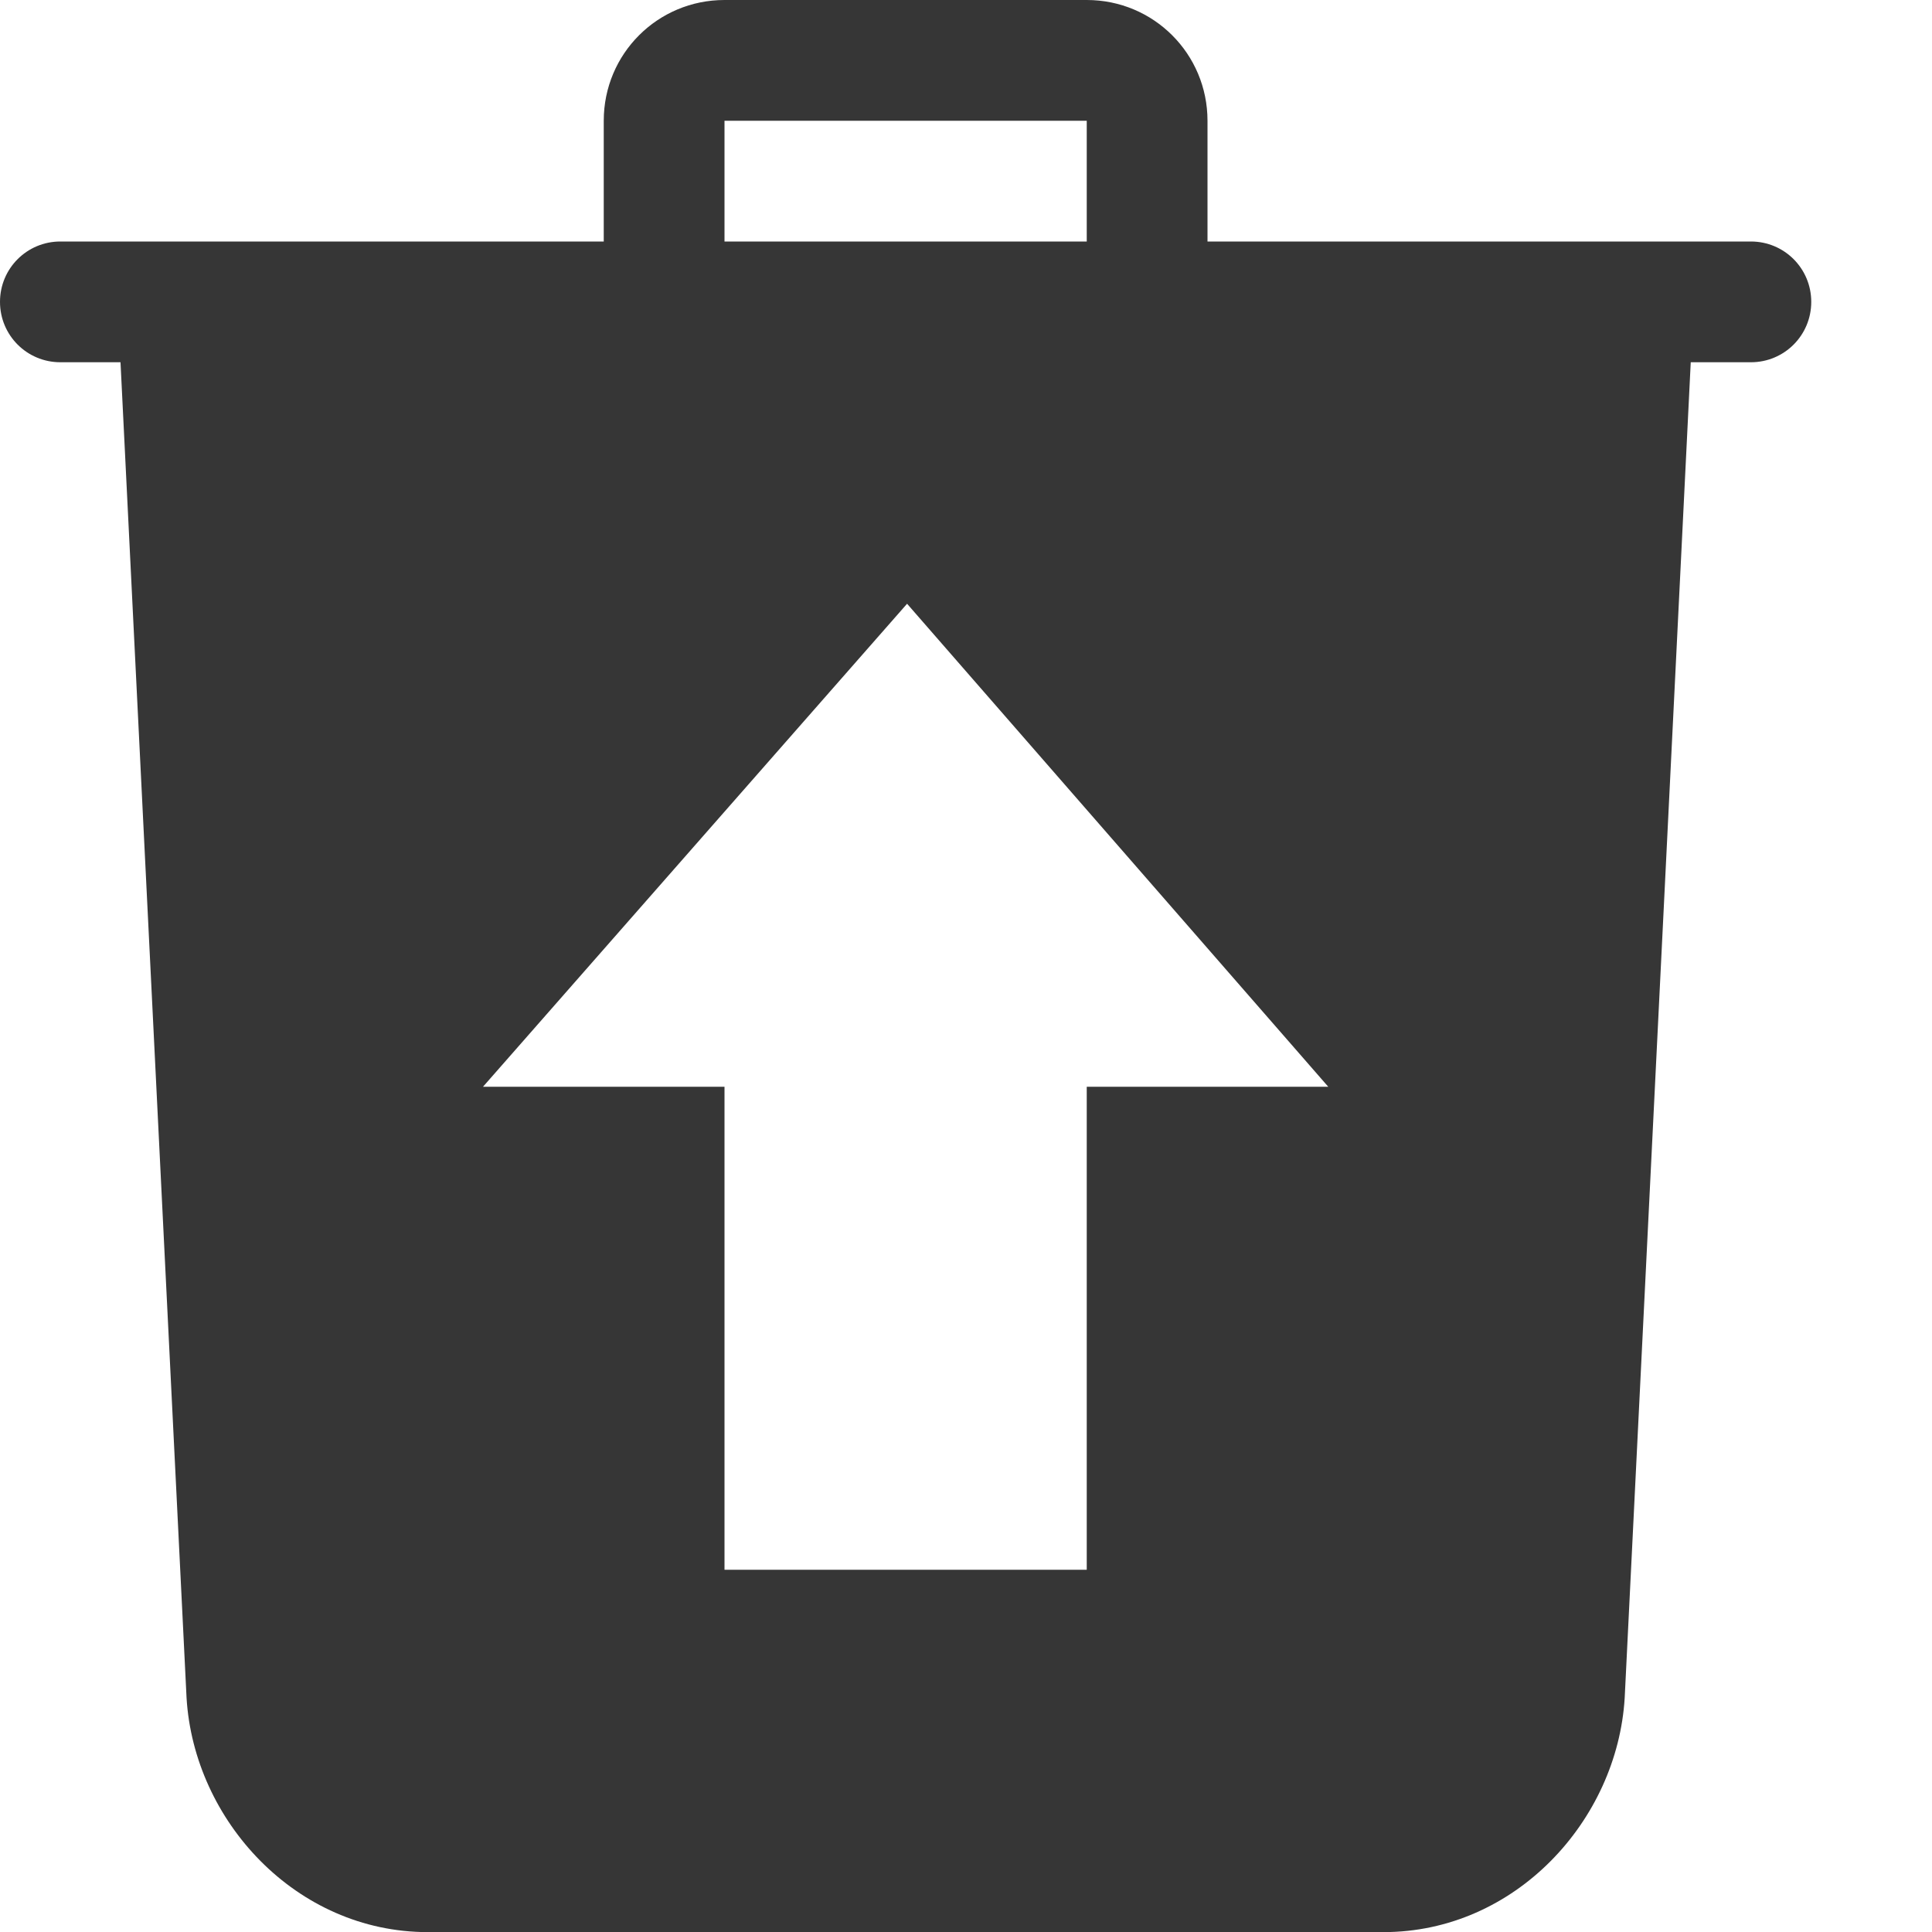
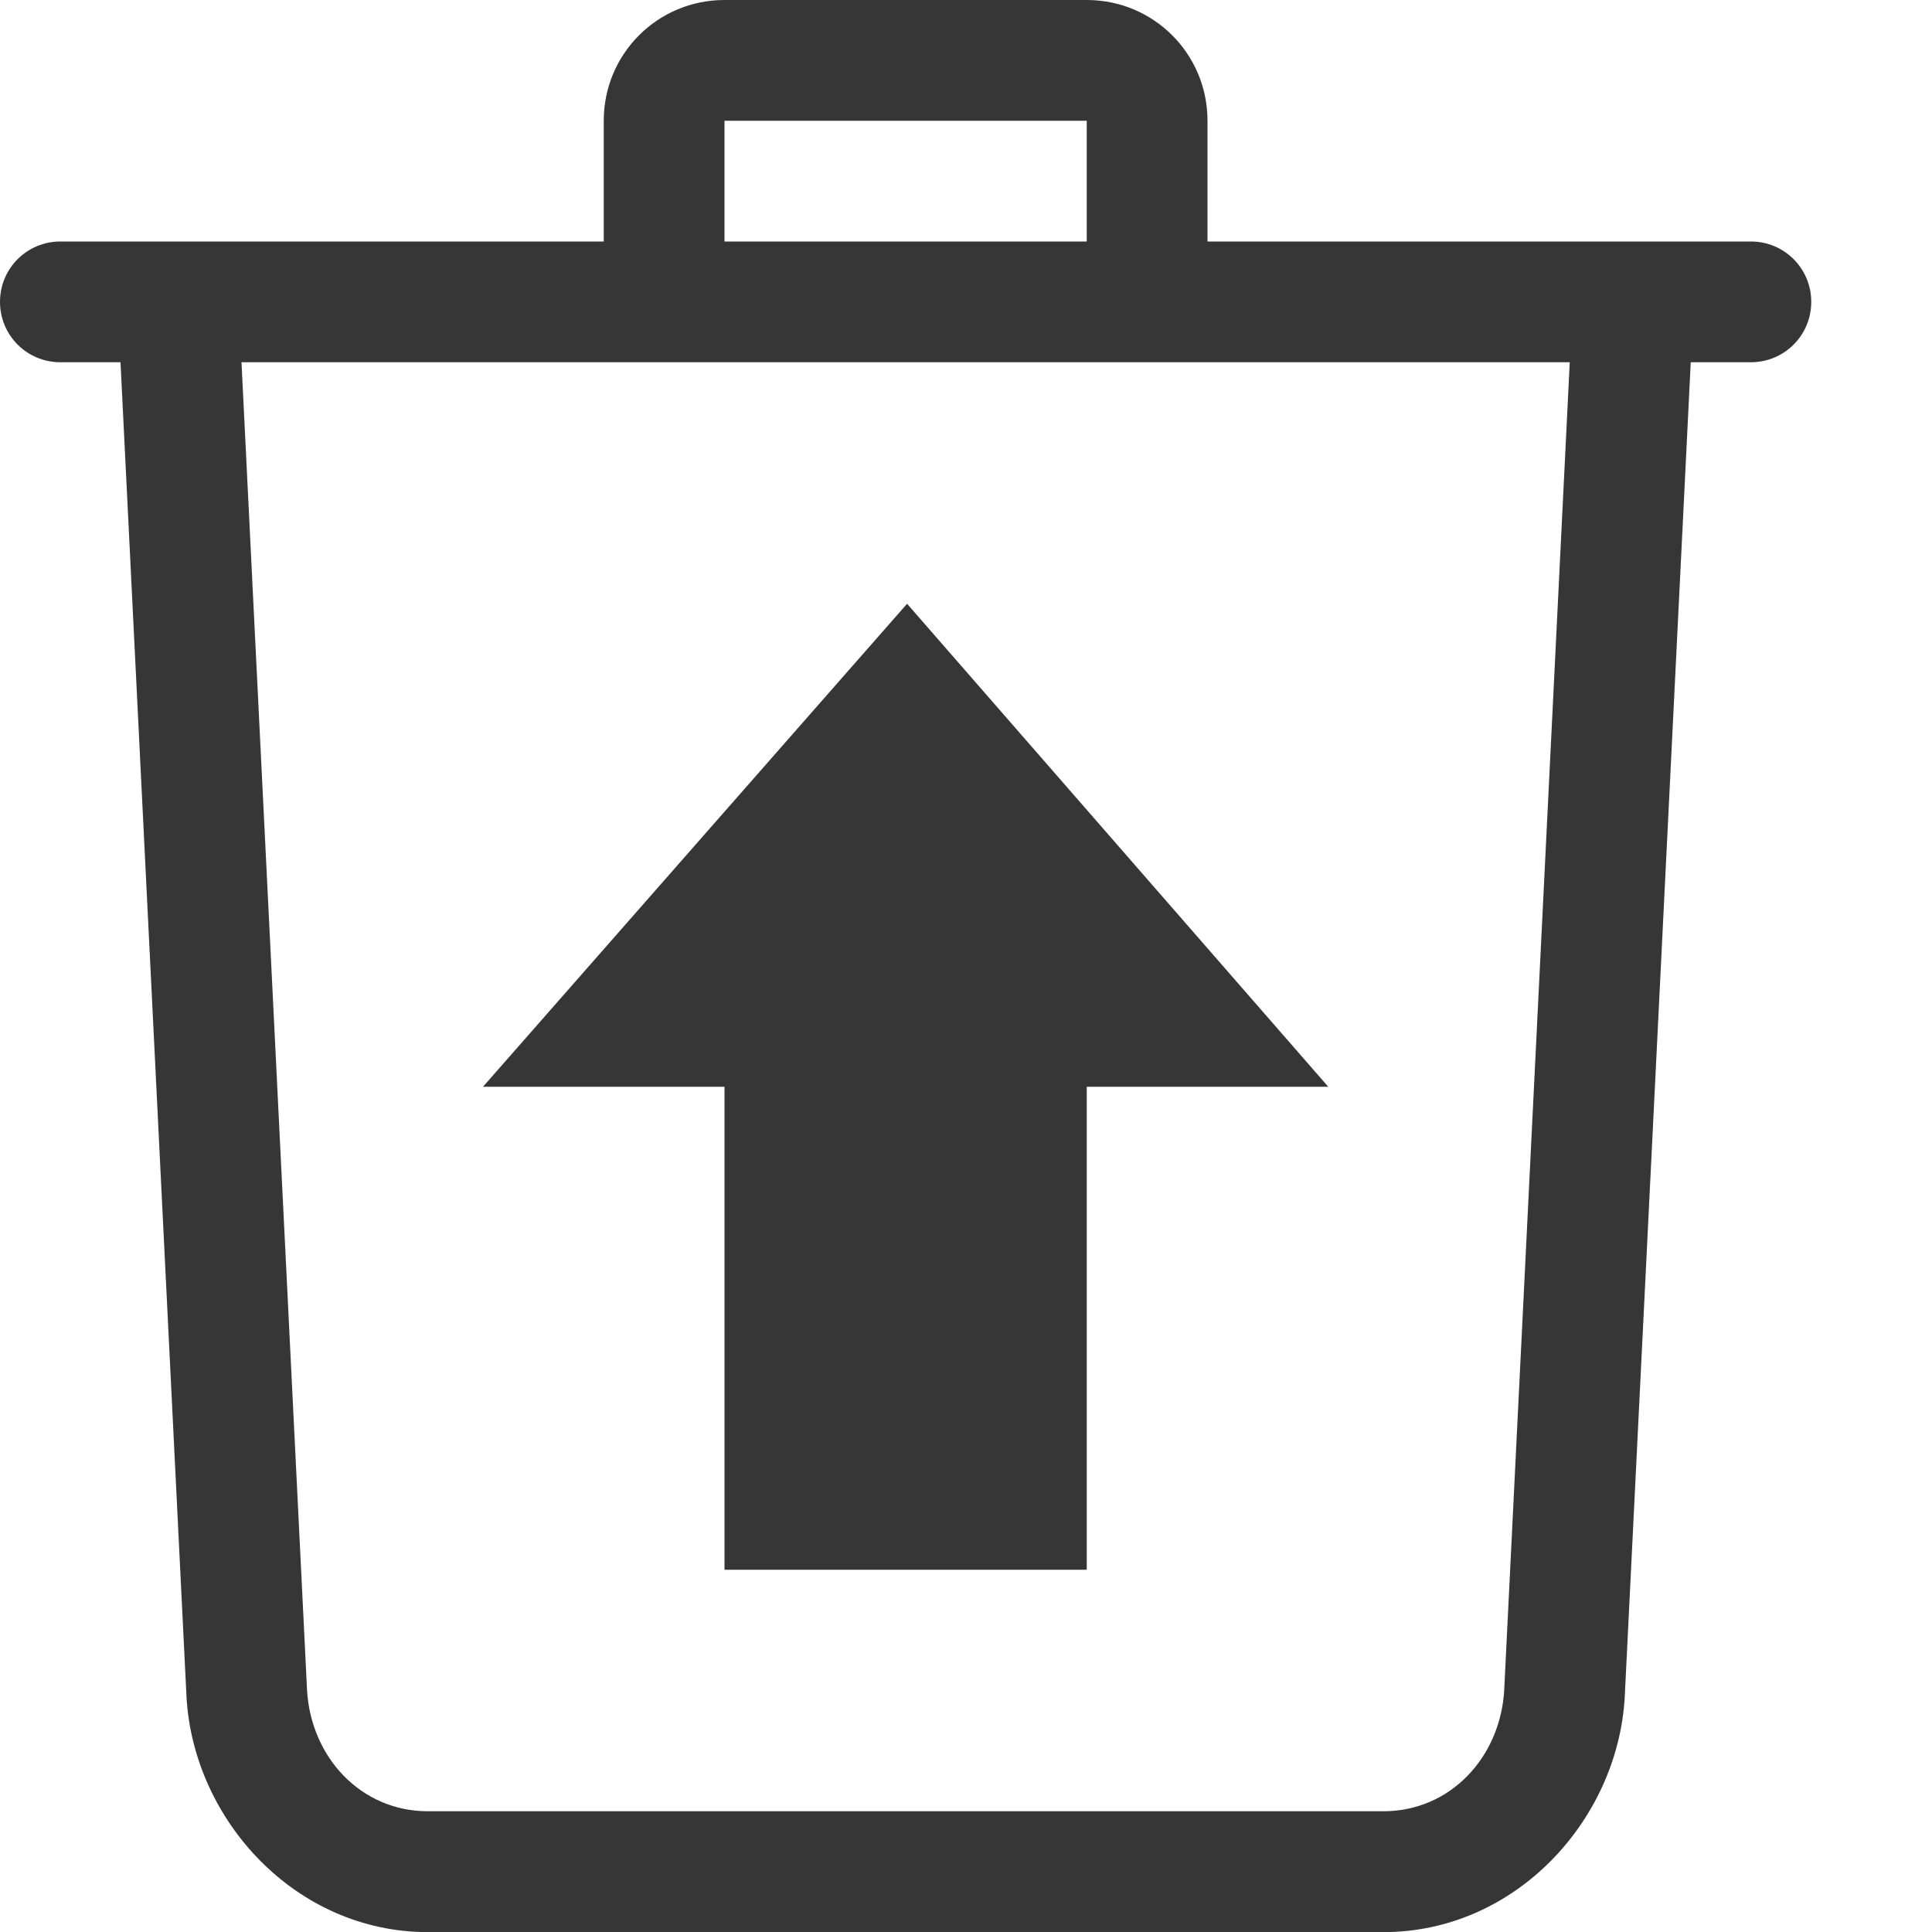
<svg xmlns="http://www.w3.org/2000/svg" width="16" height="16" version="1.1" viewBox="0 0 16 16">
-   <path d="m6 0c-0.554 0-1 0.446-1 1v1h-4.5c-0.277 0-0.5 0.223-0.5 0.5s0.223 0.5 0.5 0.5h0.498l0.547 11.061c0.061 1.016 0.906 1.94 1.998 1.94h7.914c1.092 0 1.937-0.924 1.998-1.94l0.547-11.061h0.498c0.277 0 0.5-0.223 0.5-0.5s-0.223-0.5-0.5-0.5h-4.5v-1c0-0.554-0.446-1-1-1h-3zm0 1h3v1h-3v-1zm1.512 4 3.488 4h-2v4h-3v-4h-2l3.512-4z" color="#363636" fill="currentColor" />
+   <path d="m7.512 5 3.488 4h-2v4h-3v-4h-2z" color="#363636" fill="currentColor" />
+   <path class="ColorScheme-Text" d="m6 0c-0.554 0-1 0.446-1 1v1h-4.5c-0.277 0-0.5 0.223-0.5 0.5s0.223 0.5 0.5 0.5h0.498l0.547 11.061c0.061 1.016 0.906 1.94 1.998 1.94h7.914c1.092 0 1.937-0.924 1.998-1.94l0.547-11.061h0.498c0.277 0 0.5-0.223 0.5-0.5s-0.223-0.5-0.5-0.5h-4.5v-1c0-0.554-0.446-1-1-1h-3zm0 1h3v1h-3zm-4 2h11l-0.543 11c-0.033 0.553-0.446 1-1 1h-7.914c-0.554 0-0.967-0.447-1-1l-0.543-11z" color="#363636" fill="currentColor" />
</svg>
